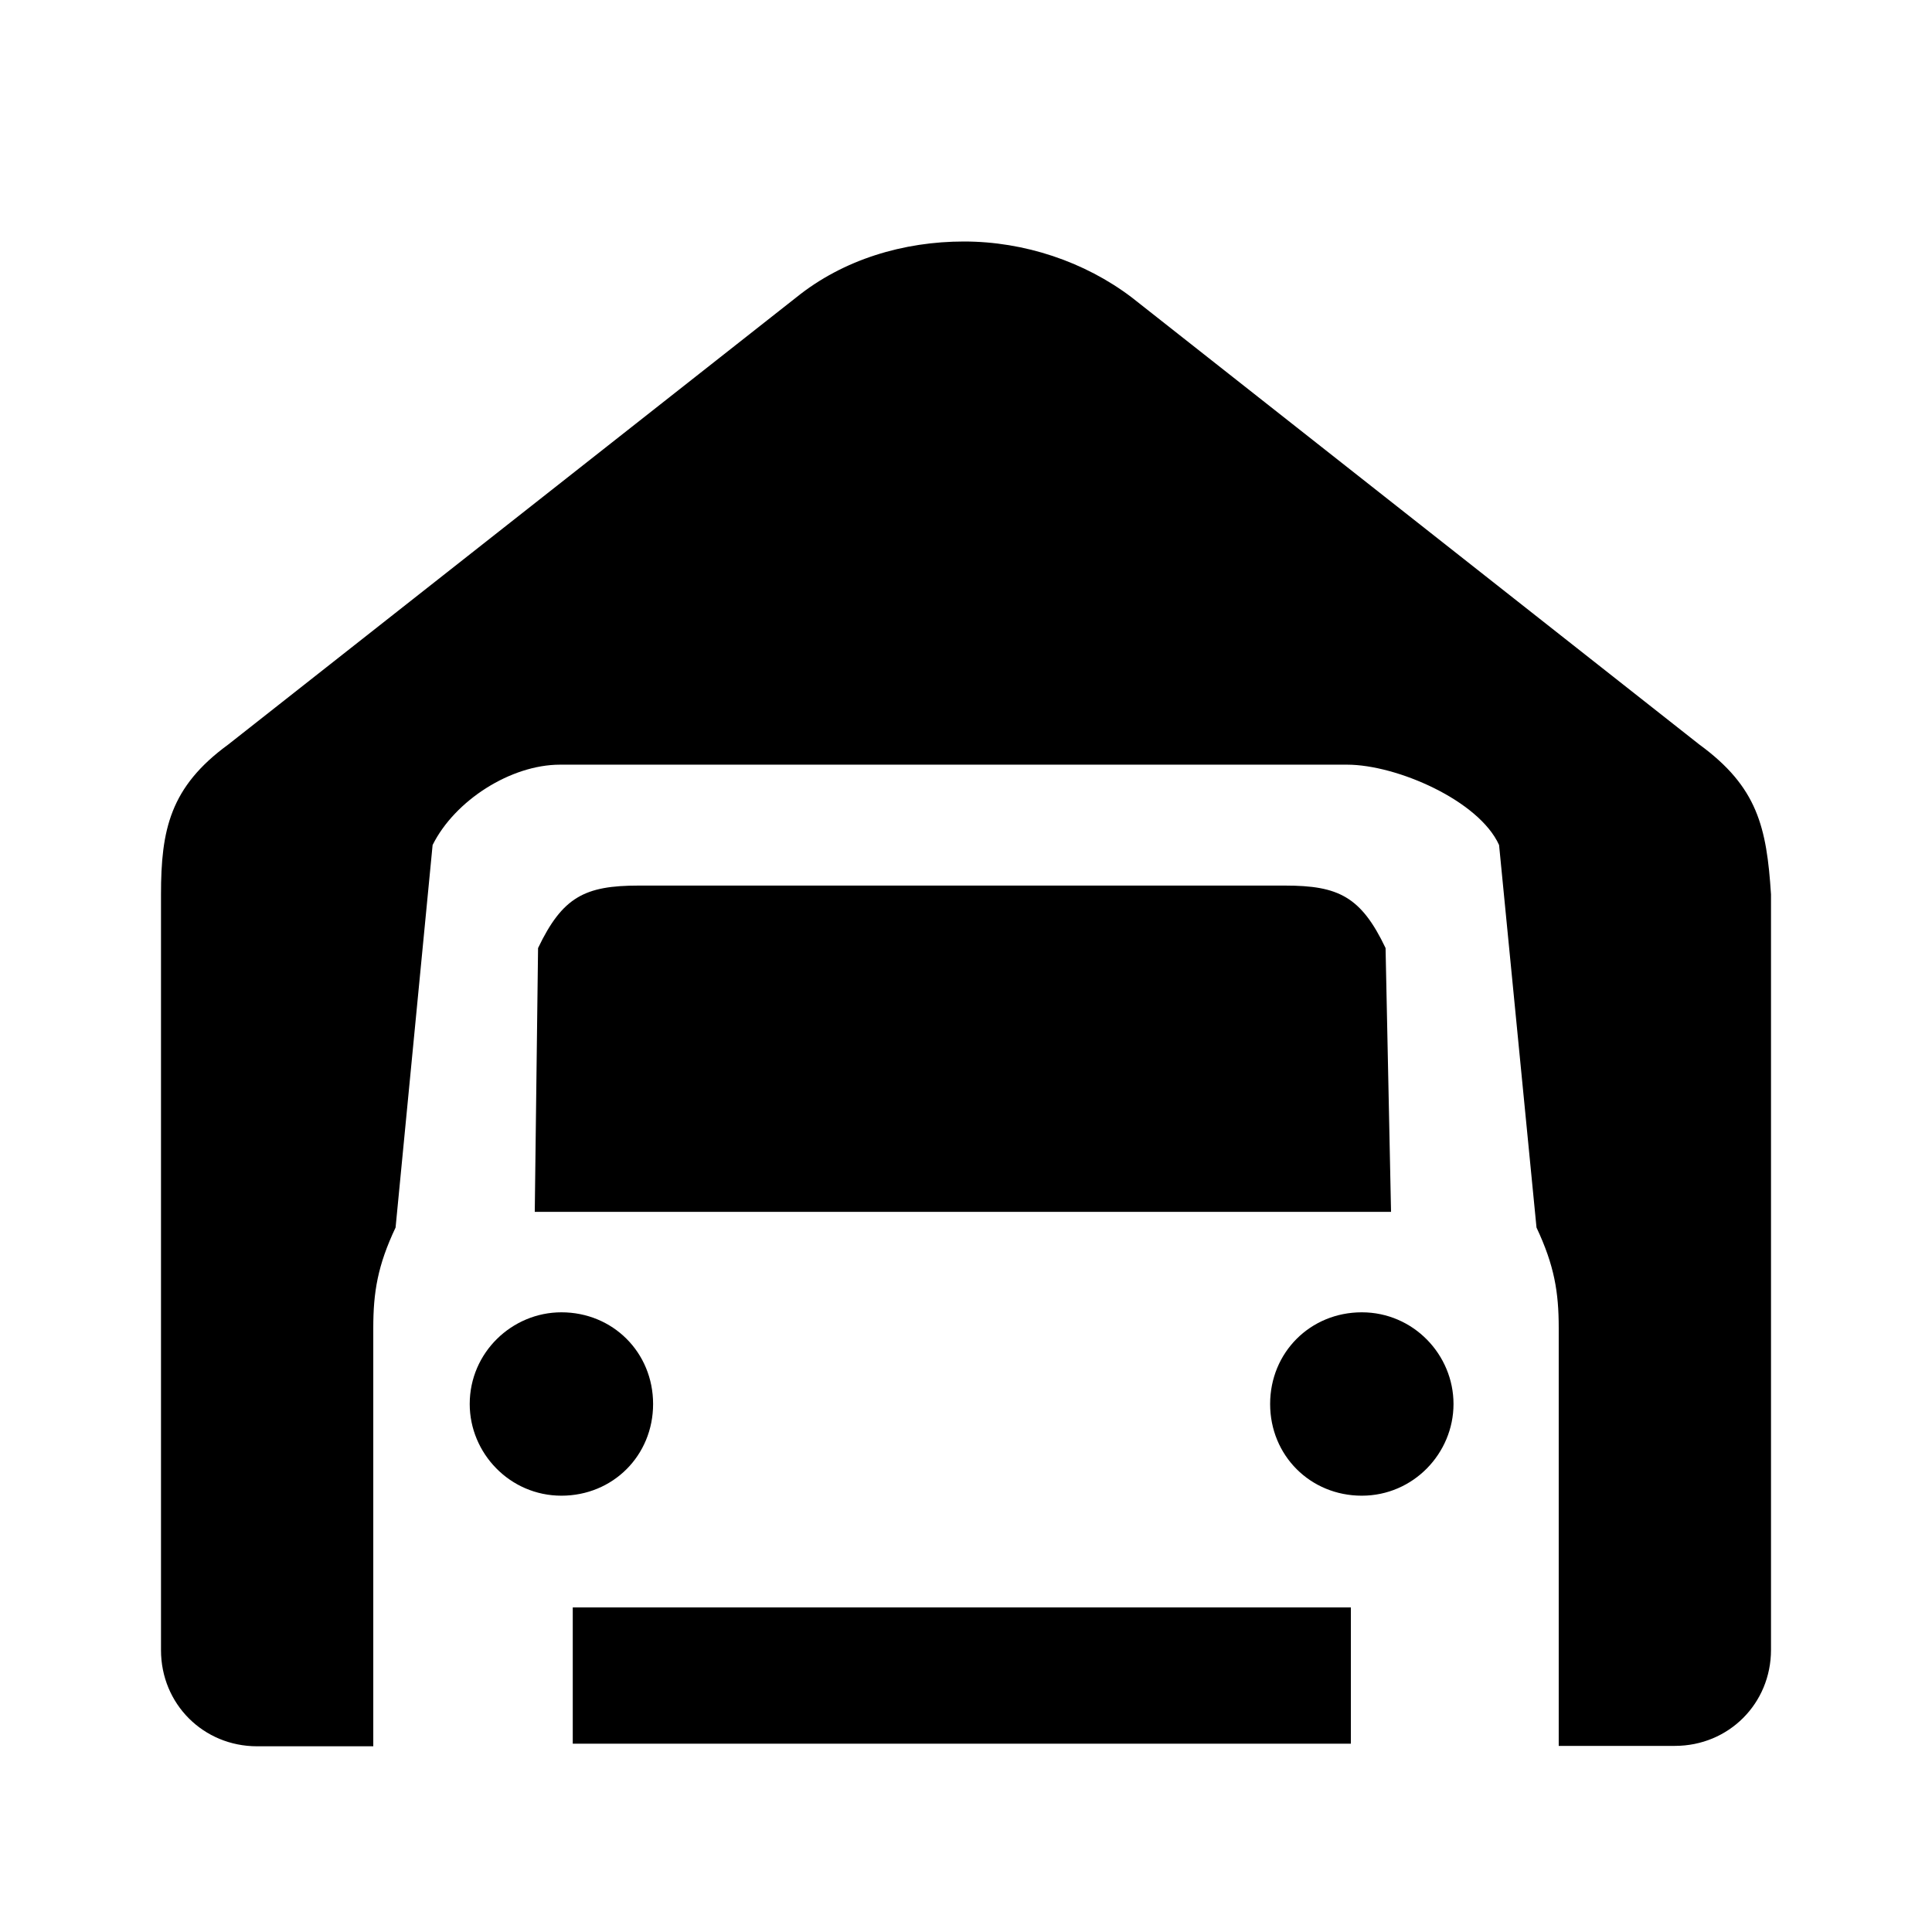
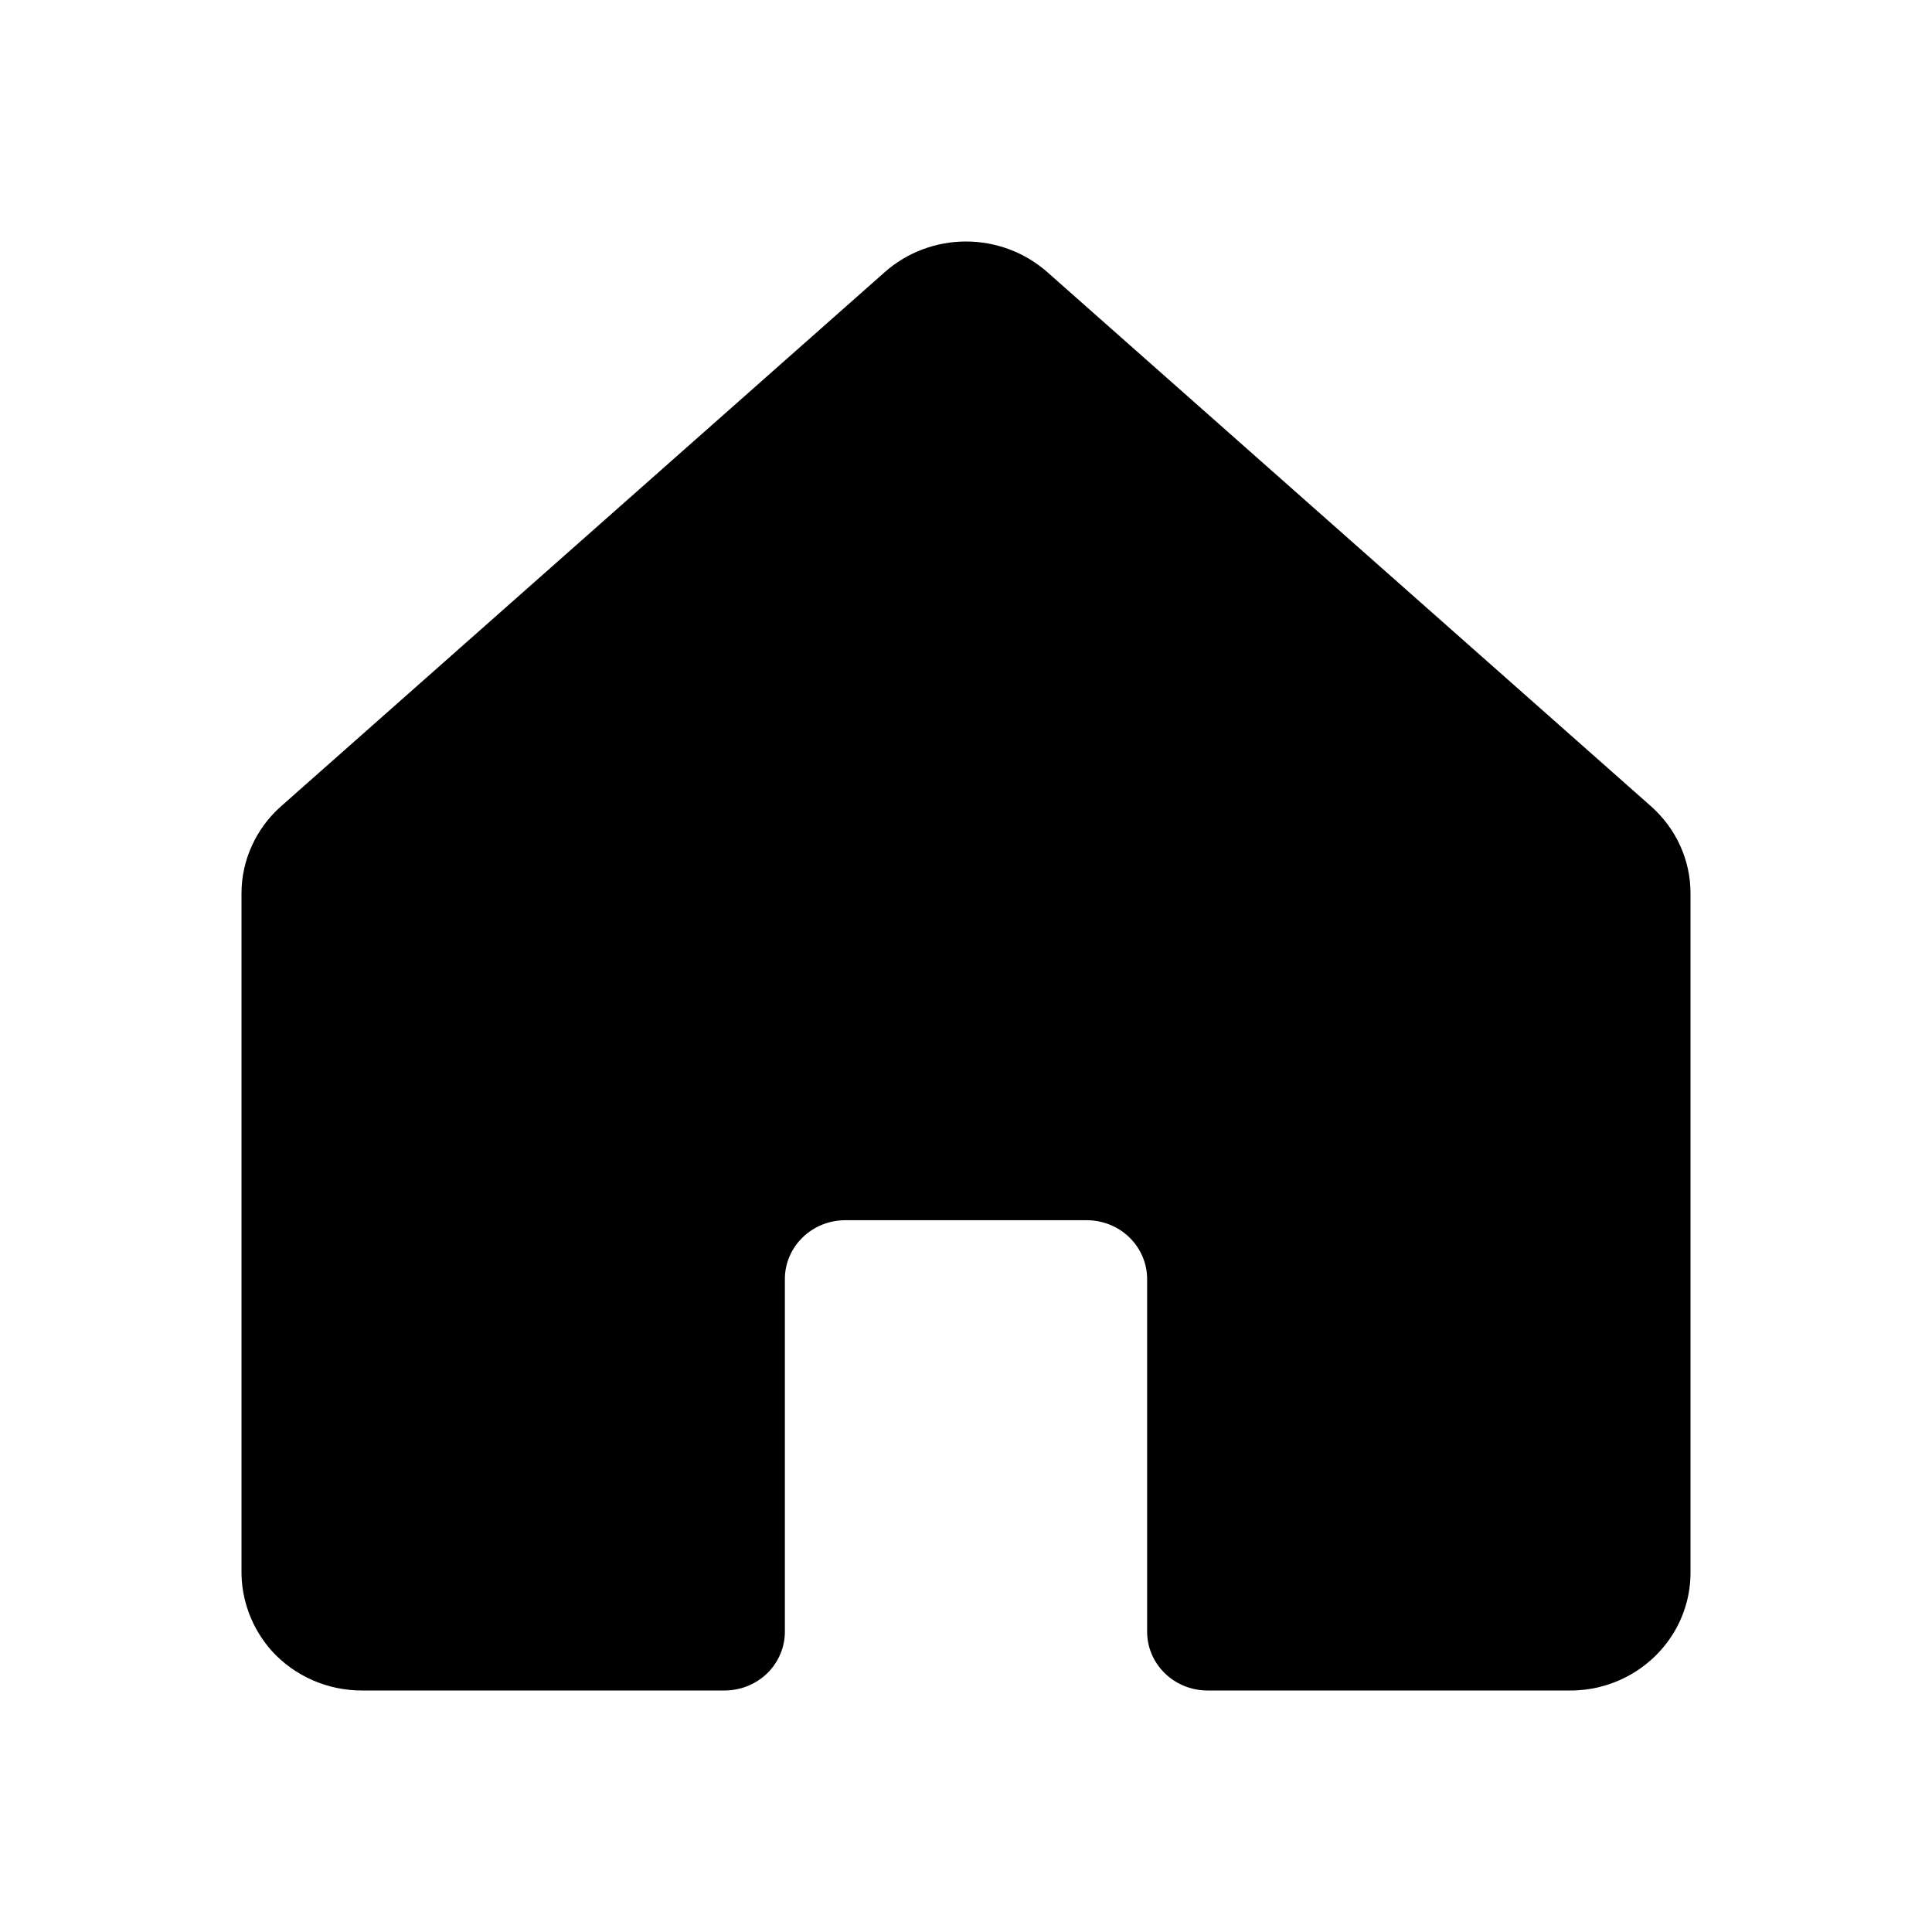
<svg xmlns="http://www.w3.org/2000/svg" width="24" height="24" viewBox="0 0 24 24" fill="none">
-   <path d="M6.974 18.58C6.334 18.58 5.835 18.053 5.835 17.441C5.835 16.801 6.361 16.302 6.974 16.302C7.614 16.302 8.113 16.801 8.113 17.441C8.113 18.081 7.614 18.58 6.974 18.58ZM17.212 11.777C16.907 11.137 16.626 11.001 15.964 11.001H7.932C7.265 11.001 6.988 11.142 6.684 11.777L6.643 15.054H17.28L17.212 11.777ZM21.11 9.249L14.058 3.694C13.473 3.25 12.724 3 11.975 3C11.226 3 10.477 3.222 9.892 3.694L2.835 9.249C2.113 9.776 2 10.307 2 11.11V20.499C2 21.167 2.526 21.693 3.194 21.693H4.637V16.497C4.637 16.052 4.691 15.721 4.914 15.249L5.374 10.497C5.65 9.943 6.345 9.499 6.957 9.499H16.735C17.348 9.499 18.372 9.943 18.622 10.497L19.087 15.249C19.309 15.721 19.363 16.052 19.363 16.497V21.688H20.806C21.474 21.688 22 21.162 22 20.495V11.11C21.946 10.275 21.832 9.776 21.11 9.249ZM16.917 16.302C16.277 16.302 15.778 16.801 15.778 17.441C15.778 18.081 16.277 18.58 16.917 18.58C17.557 18.58 18.056 18.053 18.056 17.441C18.056 16.828 17.557 16.302 16.917 16.302ZM7.115 21.661H16.781V19.968H7.115V21.661Z" fill="currentColor" />
+   <g id="Icon">
+     <path id="Vector" d="M20.513 10.019L13.013 3.383C12.736 3.137 12.375 3 12 3C11.625 3 11.264 3.137 10.988 3.383L3.488 10.019C3.334 10.156 3.212 10.322 3.128 10.508C3.044 10.693 3 10.893 3 11.096V19.503C2.994 19.871 3.128 20.229 3.375 20.507C3.516 20.663 3.689 20.787 3.883 20.872C4.077 20.957 4.287 21.001 4.5 21H9C9.199 21 9.39 20.923 9.531 20.786C9.671 20.649 9.75 20.463 9.75 20.27V15.888C9.75 15.695 9.829 15.509 9.97 15.372C10.111 15.235 10.301 15.158 10.5 15.158H13.5C13.699 15.158 13.89 15.235 14.03 15.372C14.171 15.509 14.25 15.695 14.25 15.888V20.27C14.25 20.463 14.329 20.649 14.47 20.786C14.611 20.923 14.801 21 15 21H19.5C19.749 21.002 19.994 20.942 20.213 20.826C20.45 20.701 20.649 20.515 20.788 20.288C20.926 20.062 21 19.803 21 19.54V11.096C21 10.893 20.957 10.693 20.873 10.508C20.789 10.322 20.666 10.156 20.513 10.019Z" fill="currentColor" />
+   </g>
</svg>
